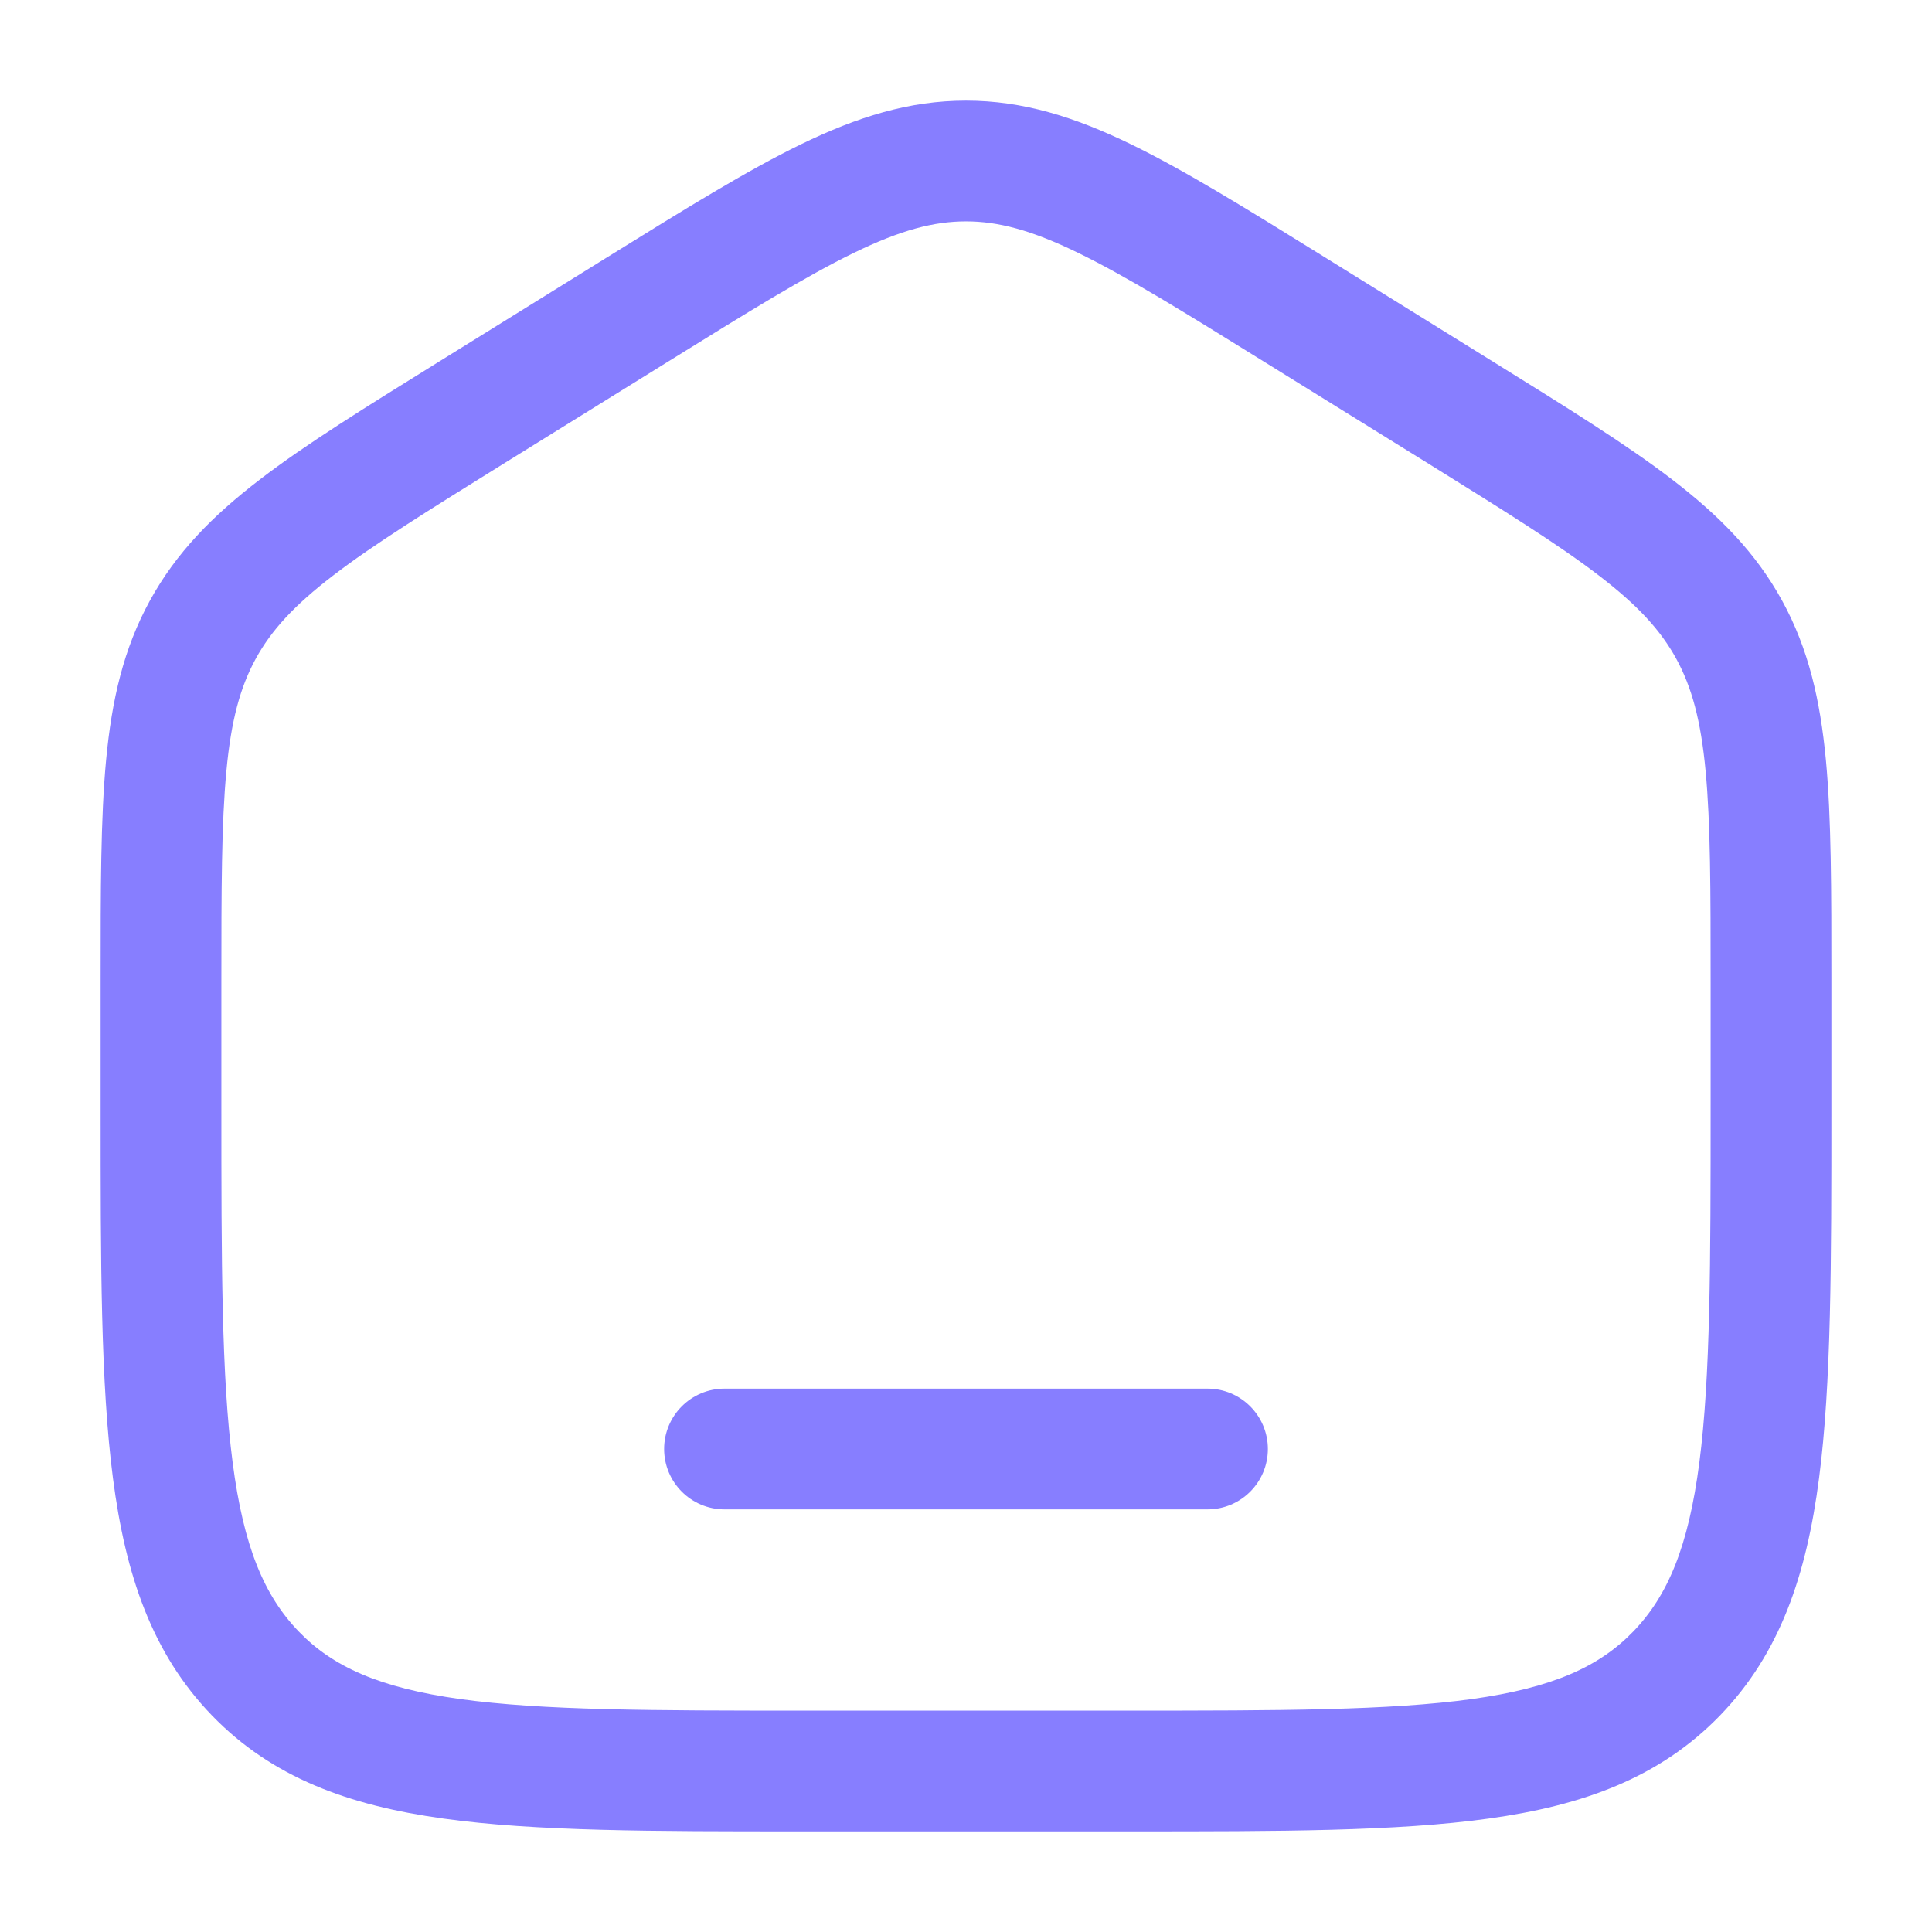
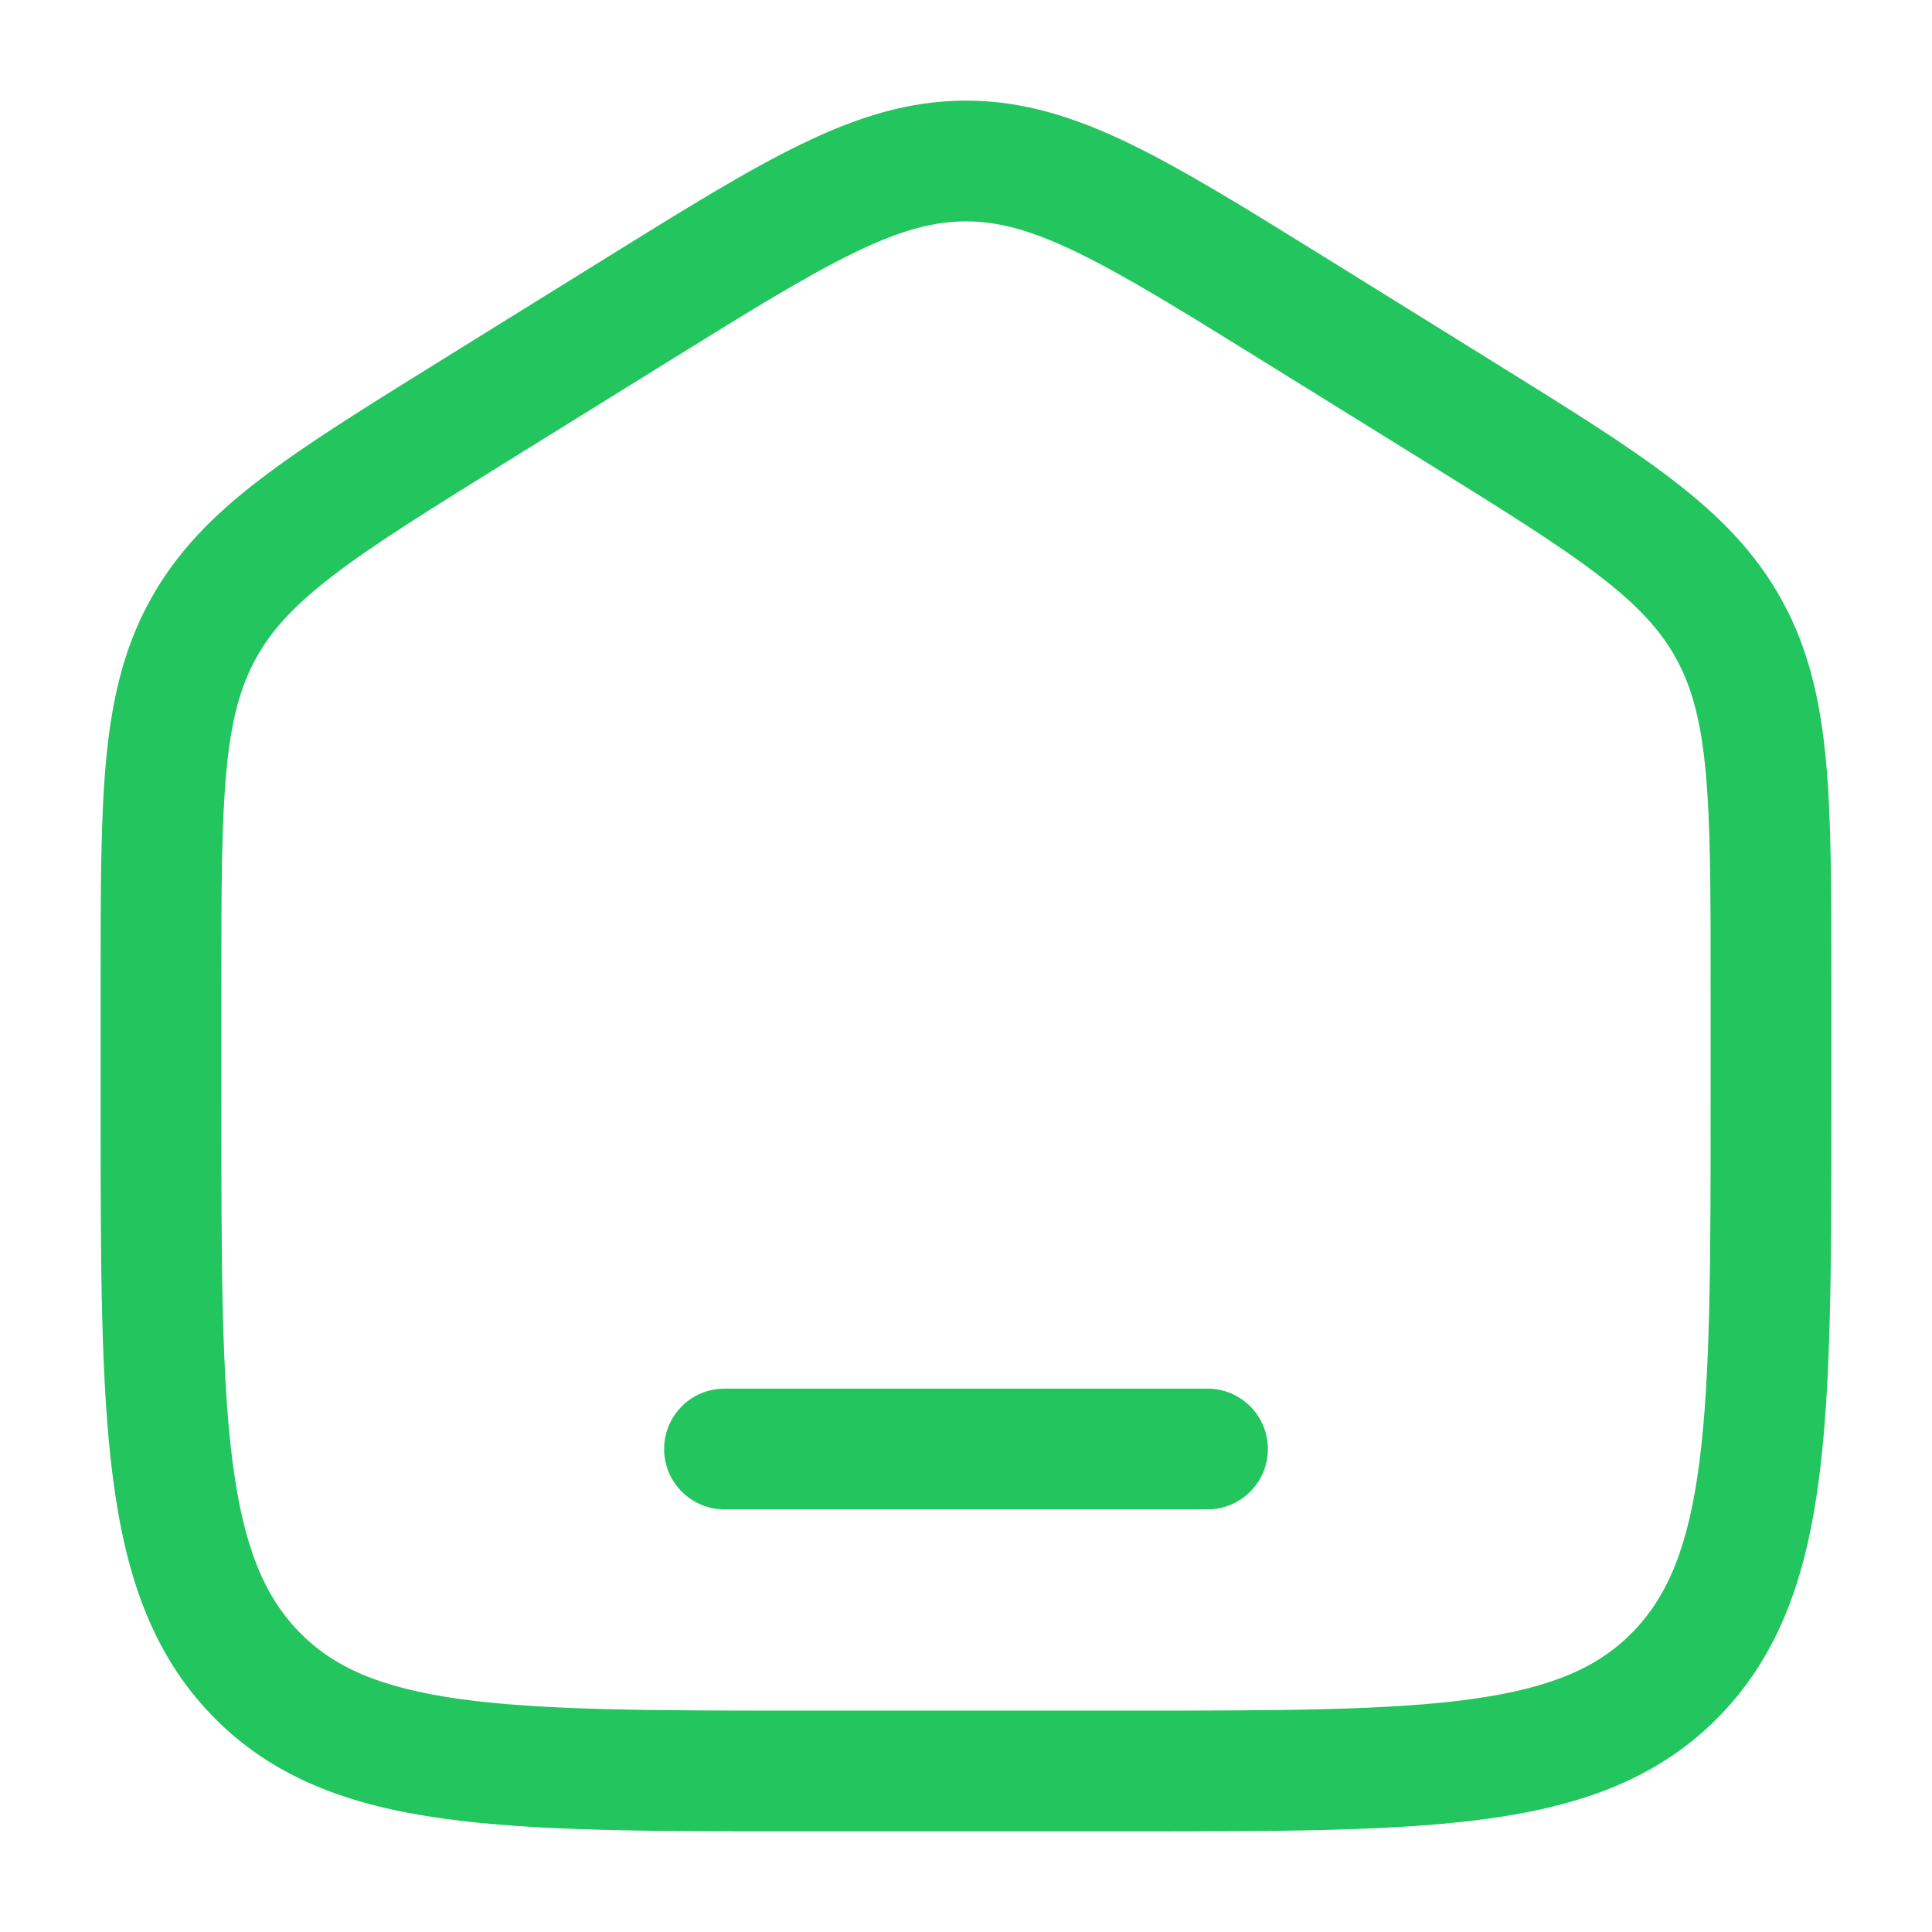
<svg xmlns="http://www.w3.org/2000/svg" width="24" height="24" viewBox="0 0 24 24" fill="none">
-   <path d="M9 17.25C8.586 17.25 8.25 17.586 8.25 18C8.25 18.414 8.586 18.75 9 18.75H15C15.414 18.75 15.75 18.414 15.75 18C15.75 17.586 15.414 17.25 15 17.25H9Z" fill="#877EFF" />
-   <path fill-rule="evenodd" clip-rule="evenodd" d="M12 1.25C11.292 1.25 10.649 1.453 9.951 1.792C9.276 2.12 8.496 2.604 7.523 3.208L5.456 4.491C4.535 5.063 3.797 5.52 3.229 5.956C2.64 6.407 2.188 6.866 1.861 7.463C1.535 8.058 1.389 8.692 1.318 9.441C1.25 10.166 1.25 11.054 1.25 12.167V13.78C1.25 15.684 1.25 17.187 1.403 18.362C1.559 19.567 1.889 20.54 2.632 21.309C3.38 22.082 4.33 22.428 5.508 22.591C6.648 22.75 8.106 22.75 9.942 22.75H14.058C15.894 22.75 17.352 22.75 18.492 22.591C19.669 22.428 20.62 22.082 21.368 21.309C22.111 20.54 22.441 19.567 22.597 18.362C22.75 17.187 22.75 15.684 22.75 13.78V12.167C22.75 11.054 22.75 10.166 22.682 9.441C22.611 8.692 22.465 8.058 22.139 7.463C21.812 6.866 21.36 6.407 20.771 5.956C20.203 5.52 19.465 5.063 18.544 4.491L16.477 3.208C15.504 2.604 14.724 2.12 14.049 1.792C13.351 1.453 12.708 1.25 12 1.25ZM8.28 4.504C9.295 3.874 10.009 3.432 10.607 3.141C11.188 2.858 11.6 2.75 12 2.75C12.4 2.75 12.812 2.858 13.393 3.141C13.991 3.432 14.705 3.874 15.72 4.504L17.721 5.745C18.681 6.342 19.356 6.761 19.859 7.147C20.349 7.522 20.63 7.831 20.823 8.183C21.016 8.536 21.129 8.949 21.188 9.581C21.249 10.229 21.25 11.046 21.25 12.204V13.725C21.25 15.696 21.248 17.101 21.11 18.168C20.974 19.216 20.717 19.824 20.289 20.267C19.865 20.706 19.287 20.966 18.286 21.106C17.26 21.248 15.908 21.25 14 21.25H10C8.092 21.25 6.74 21.248 5.714 21.106C4.713 20.966 4.135 20.706 3.711 20.267C3.283 19.824 3.026 19.216 2.89 18.168C2.751 17.101 2.75 15.696 2.75 13.725V12.204C2.75 11.046 2.751 10.229 2.812 9.581C2.871 8.949 2.984 8.536 3.177 8.183C3.37 7.831 3.651 7.522 4.141 7.147C4.644 6.761 5.319 6.342 6.28 5.745L8.28 4.504Z" fill="#877EFF" />
+   <path d="M9 17.25C8.586 17.25 8.25 17.586 8.25 18C8.25 18.414 8.586 18.75 9 18.75H15C15.414 18.75 15.75 18.414 15.75 18C15.75 17.586 15.414 17.25 15 17.25H9Z" fill="#22C55E" />
+   <path fill-rule="evenodd" clip-rule="evenodd" d="M12 1.25C11.292 1.25 10.649 1.453 9.951 1.792C9.276 2.12 8.496 2.604 7.523 3.208L5.456 4.491C4.535 5.063 3.797 5.52 3.229 5.956C2.64 6.407 2.188 6.866 1.861 7.463C1.535 8.058 1.389 8.692 1.318 9.441C1.25 10.166 1.25 11.054 1.25 12.167V13.78C1.25 15.684 1.25 17.187 1.403 18.362C1.559 19.567 1.889 20.54 2.632 21.309C3.38 22.082 4.33 22.428 5.508 22.591C6.648 22.75 8.106 22.75 9.942 22.75H14.058C15.894 22.75 17.352 22.75 18.492 22.591C19.669 22.428 20.62 22.082 21.368 21.309C22.111 20.54 22.441 19.567 22.597 18.362C22.75 17.187 22.75 15.684 22.75 13.78V12.167C22.75 11.054 22.75 10.166 22.682 9.441C22.611 8.692 22.465 8.058 22.139 7.463C21.812 6.866 21.36 6.407 20.771 5.956C20.203 5.52 19.465 5.063 18.544 4.491L16.477 3.208C15.504 2.604 14.724 2.12 14.049 1.792C13.351 1.453 12.708 1.25 12 1.25ZM8.28 4.504C9.295 3.874 10.009 3.432 10.607 3.141C11.188 2.858 11.6 2.75 12 2.75C12.4 2.75 12.812 2.858 13.393 3.141C13.991 3.432 14.705 3.874 15.72 4.504L17.721 5.745C18.681 6.342 19.356 6.761 19.859 7.147C20.349 7.522 20.63 7.831 20.823 8.183C21.016 8.536 21.129 8.949 21.188 9.581C21.249 10.229 21.25 11.046 21.25 12.204V13.725C21.25 15.696 21.248 17.101 21.11 18.168C20.974 19.216 20.717 19.824 20.289 20.267C19.865 20.706 19.287 20.966 18.286 21.106C17.26 21.248 15.908 21.25 14 21.25H10C8.092 21.25 6.74 21.248 5.714 21.106C4.713 20.966 4.135 20.706 3.711 20.267C3.283 19.824 3.026 19.216 2.89 18.168C2.751 17.101 2.75 15.696 2.75 13.725V12.204C2.75 11.046 2.751 10.229 2.812 9.581C2.871 8.949 2.984 8.536 3.177 8.183C3.37 7.831 3.651 7.522 4.141 7.147C4.644 6.761 5.319 6.342 6.28 5.745L8.28 4.504Z" fill="#22C55E" />
</svg>
